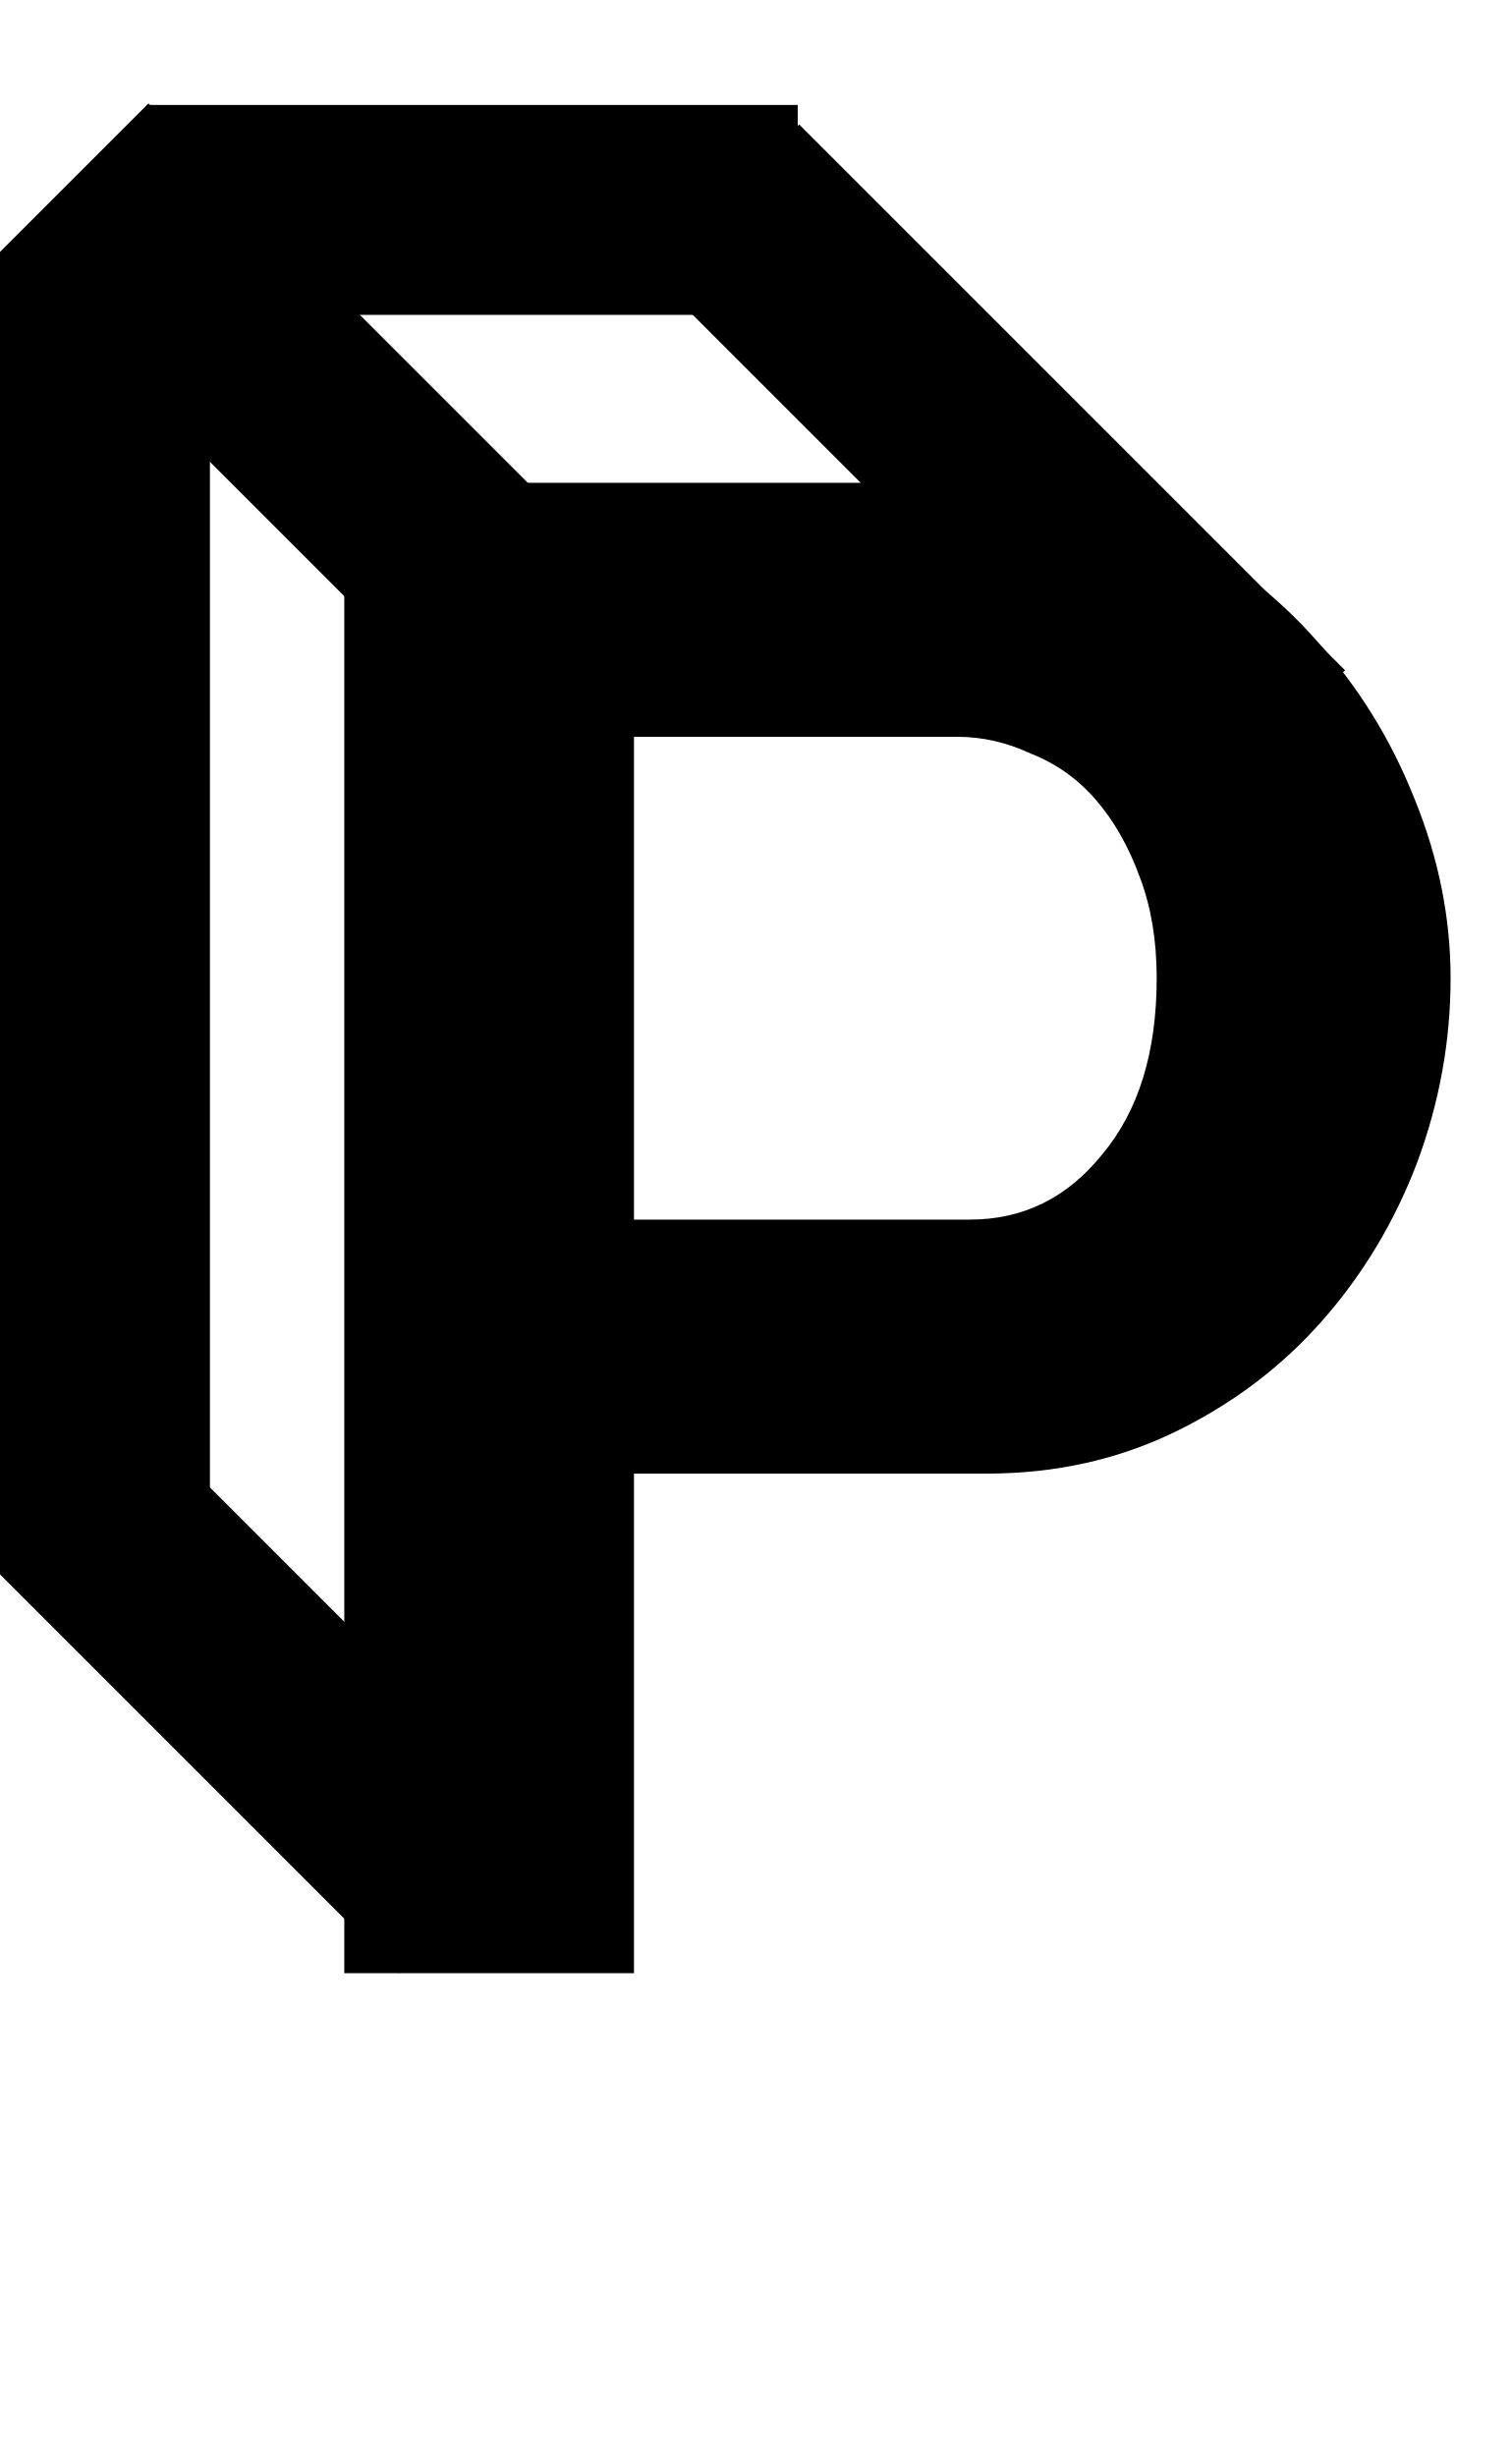
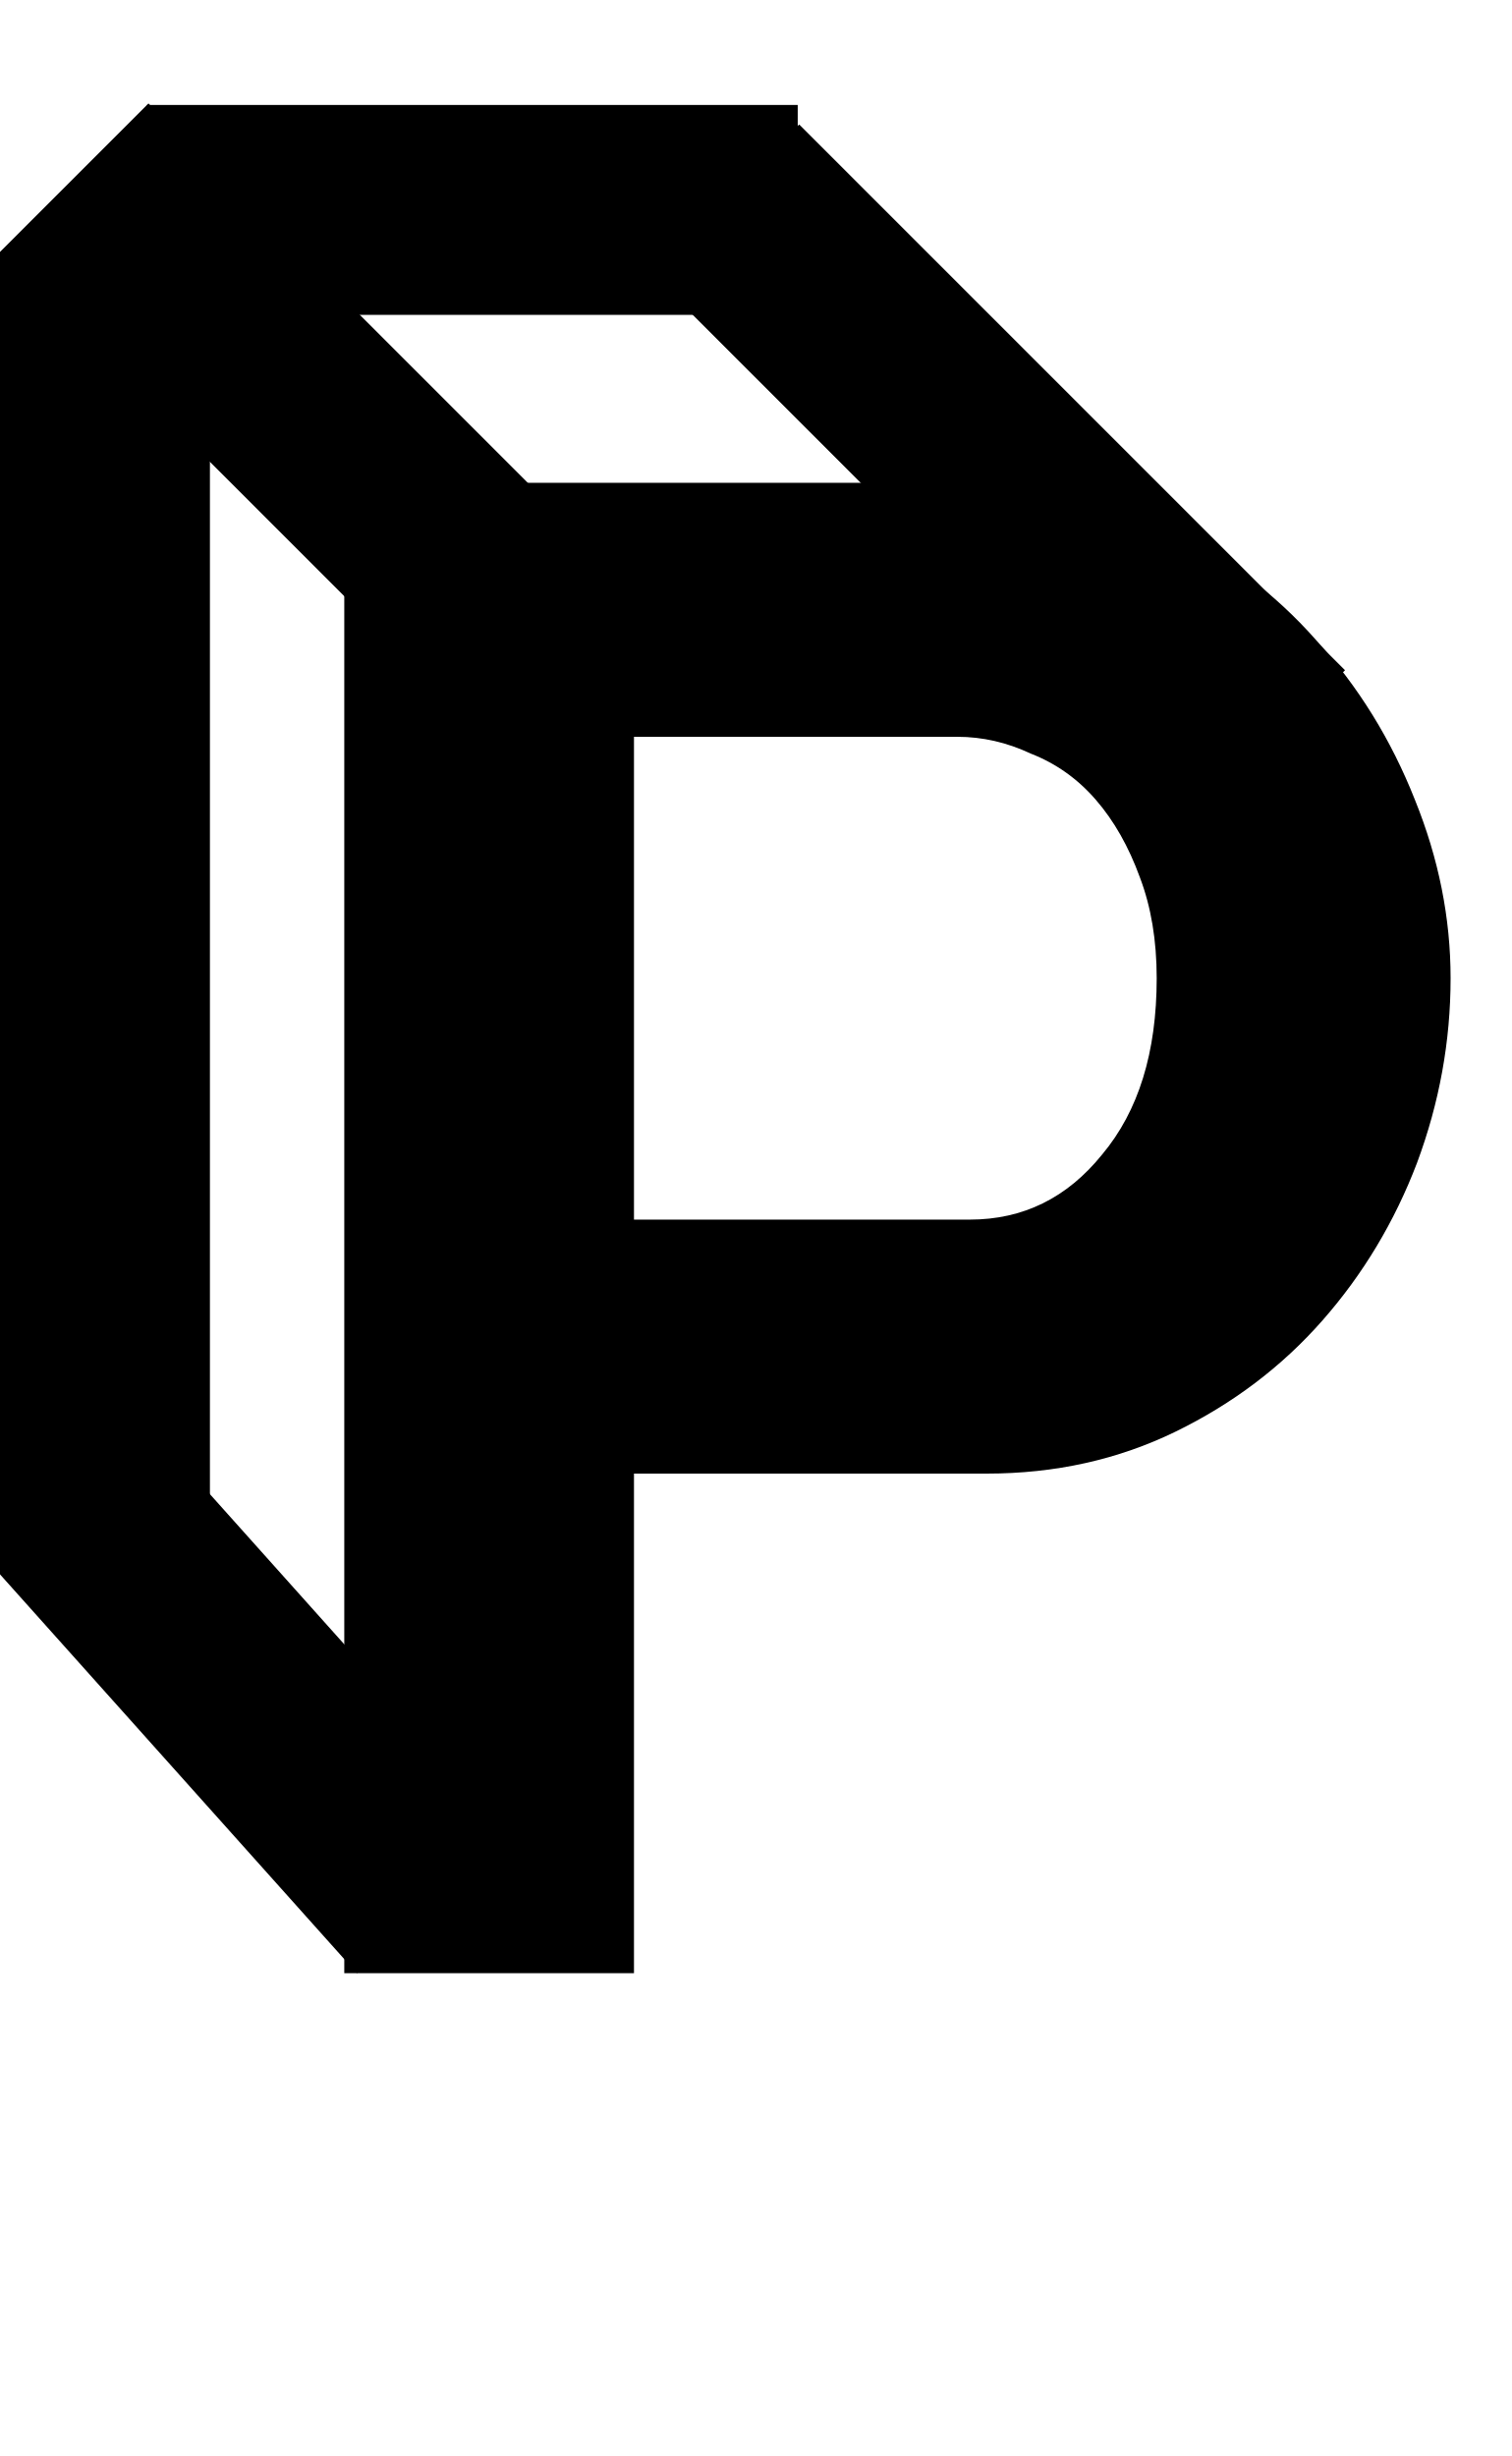
<svg xmlns="http://www.w3.org/2000/svg" width="72" height="117" viewBox="0 0 72 117" fill="none">
  <path d="M16.4 94V23H46.5C49.767 23 52.767 23.7 55.5 25.1C58.3 26.433 60.7 28.233 62.7 30.5C64.7 32.7 66.267 35.233 67.4 38.1C68.533 40.9 69.1 43.733 69.1 46.6C69.1 49.6 68.567 52.533 67.5 55.4C66.433 58.2 64.933 60.7 63 62.9C61.067 65.1 58.733 66.867 56 68.2C53.267 69.533 50.267 70.2 47 70.2H30.2V94H16.4ZM30.2 58.1H46.2C48.733 58.1 50.833 57.067 52.5 55C54.233 52.933 55.1 50.133 55.1 46.6C55.1 44.8 54.833 43.2 54.3 41.8C53.767 40.333 53.067 39.1 52.2 38.1C51.333 37.1 50.3 36.367 49.1 35.9C47.967 35.367 46.8 35.1 45.6 35.1H30.2V58.1Z" fill="black" />
-   <line x1="3.536" y1="71.465" x2="22.535" y2="90.465" stroke="black" stroke-width="10" />
+   <line x1="3.726" y1="71.666" x2="20.726" y2="90.666" stroke="black" stroke-width="10" />
  <line x1="5" y1="12" x2="5" y2="75" stroke="black" stroke-width="10" />
  <line x1="38" y1="10" x2="7" y2="10" stroke="black" stroke-width="10" />
  <line x1="3.536" y1="8.464" x2="22.535" y2="27.465" stroke="black" stroke-width="10" />
  <line x1="34.535" y1="9.464" x2="60.535" y2="35.465" stroke="black" stroke-width="10" />
</svg>
